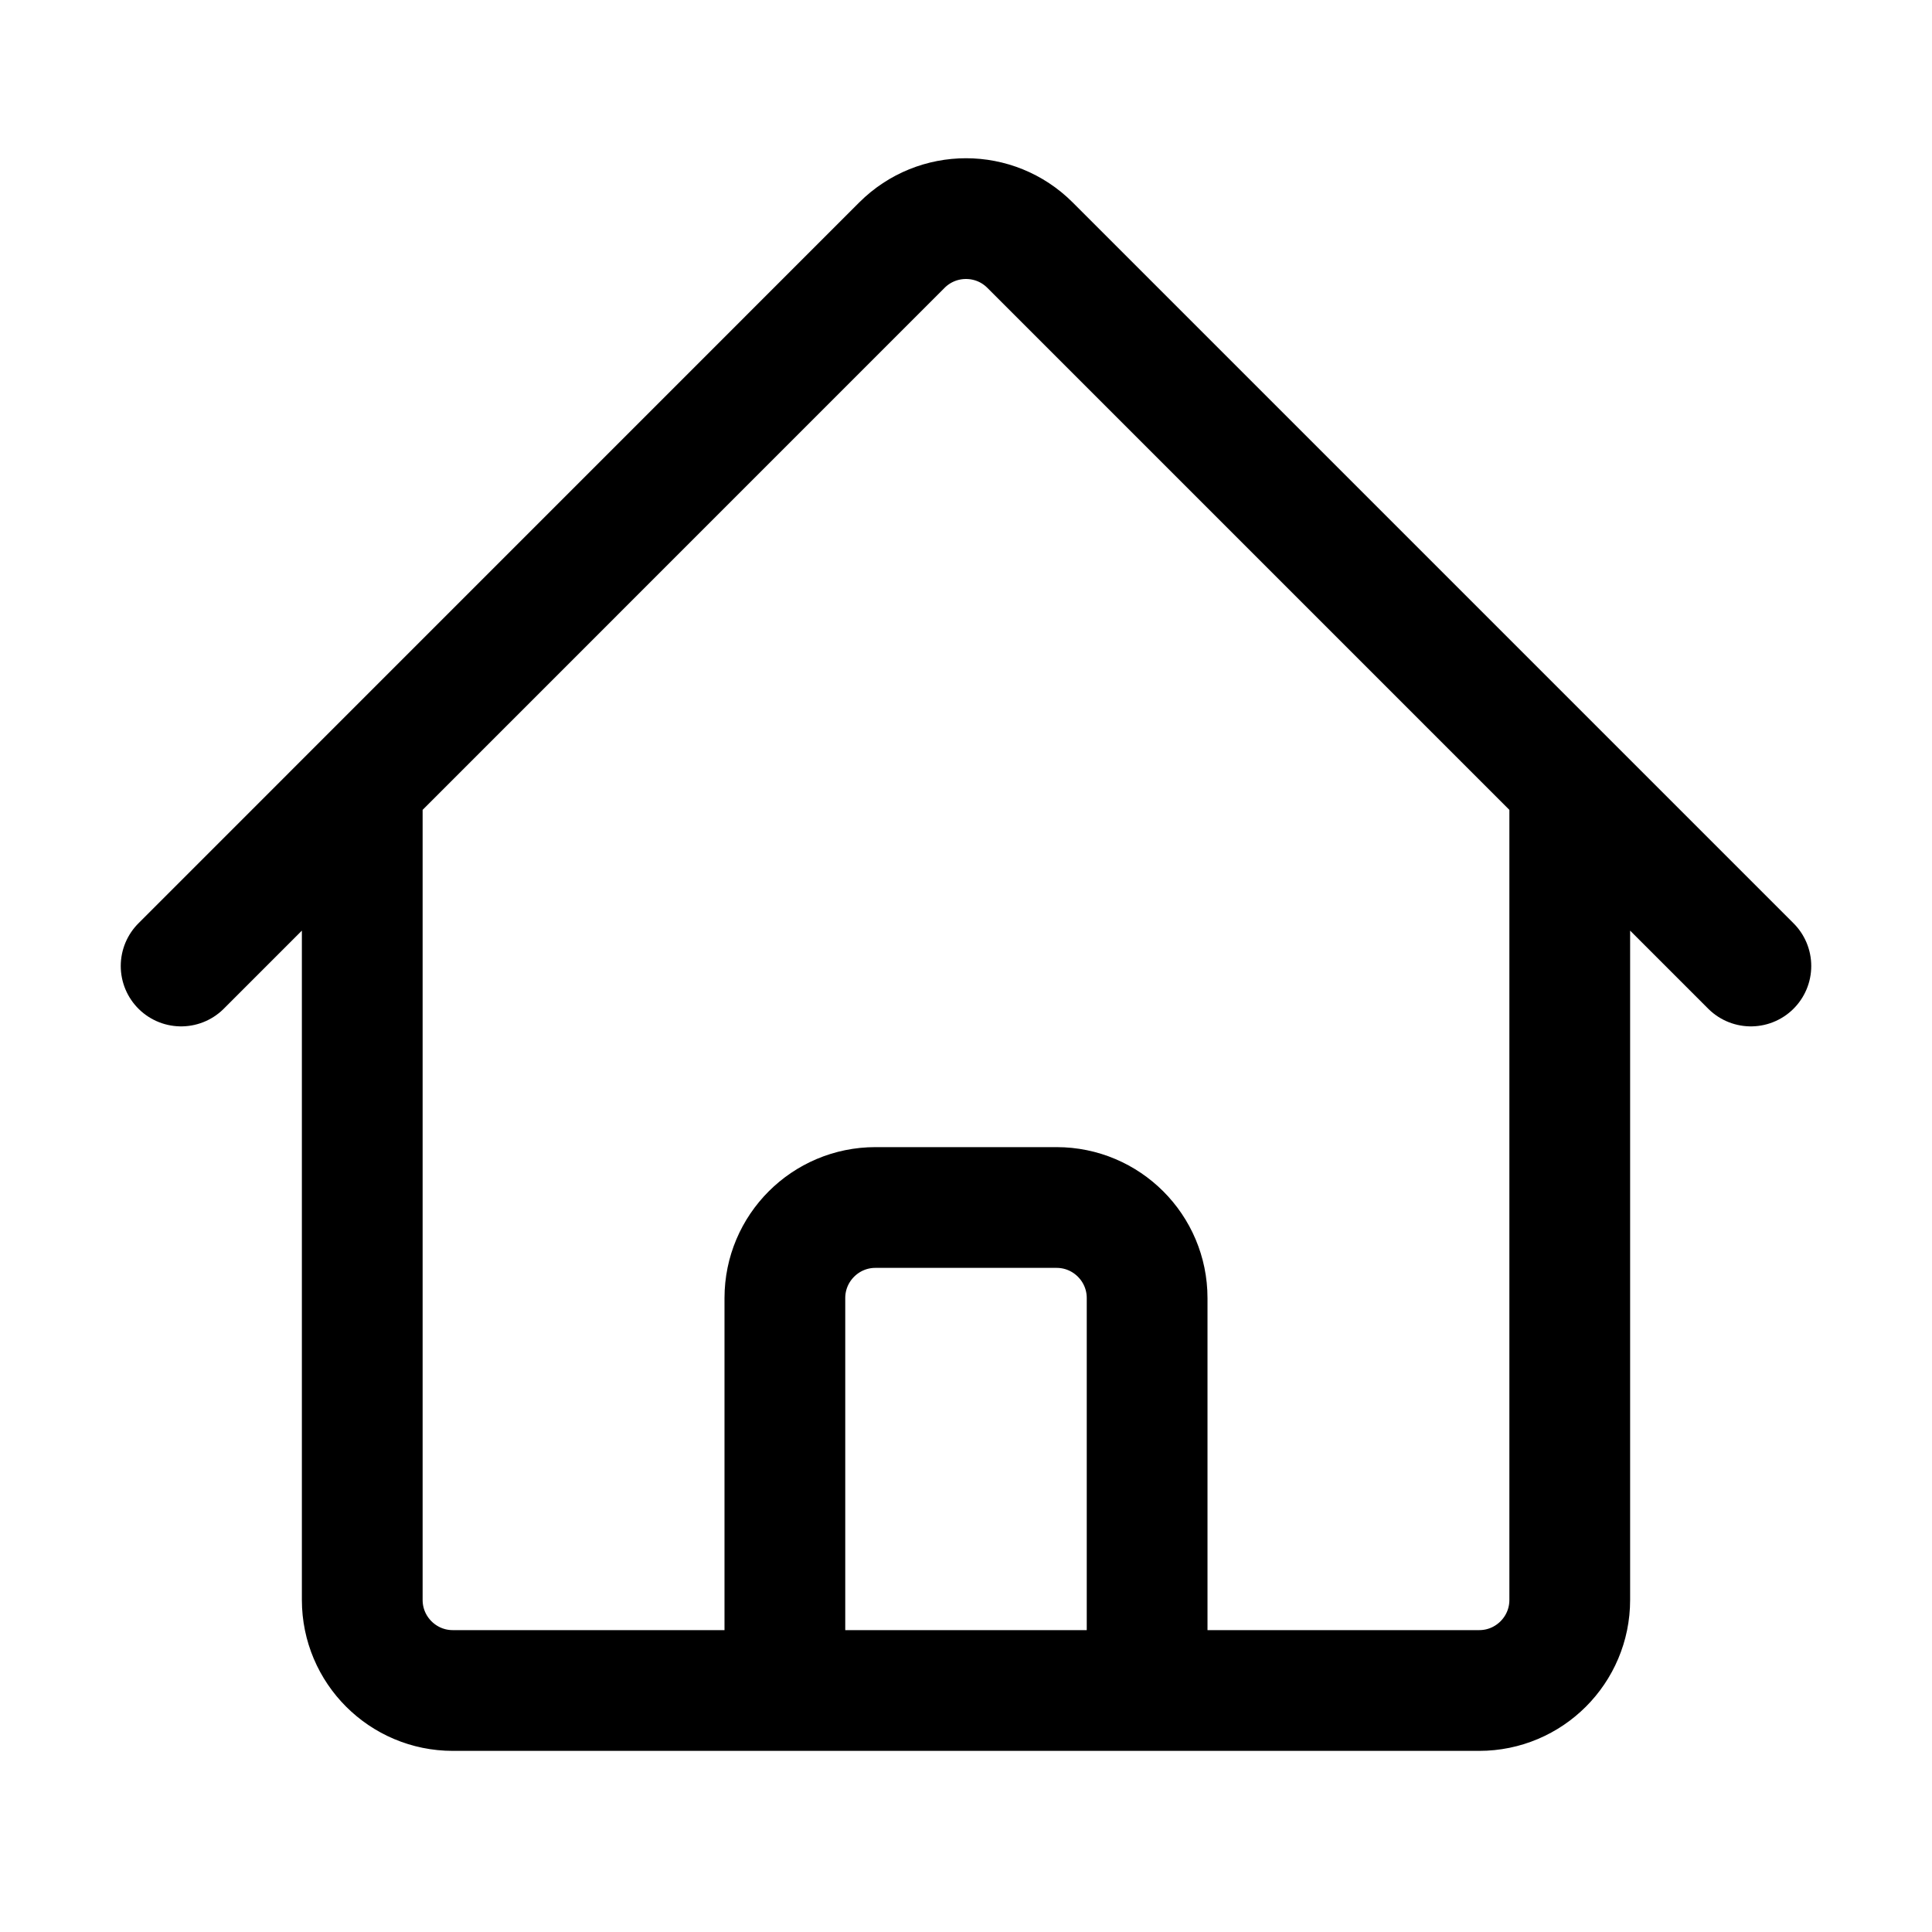
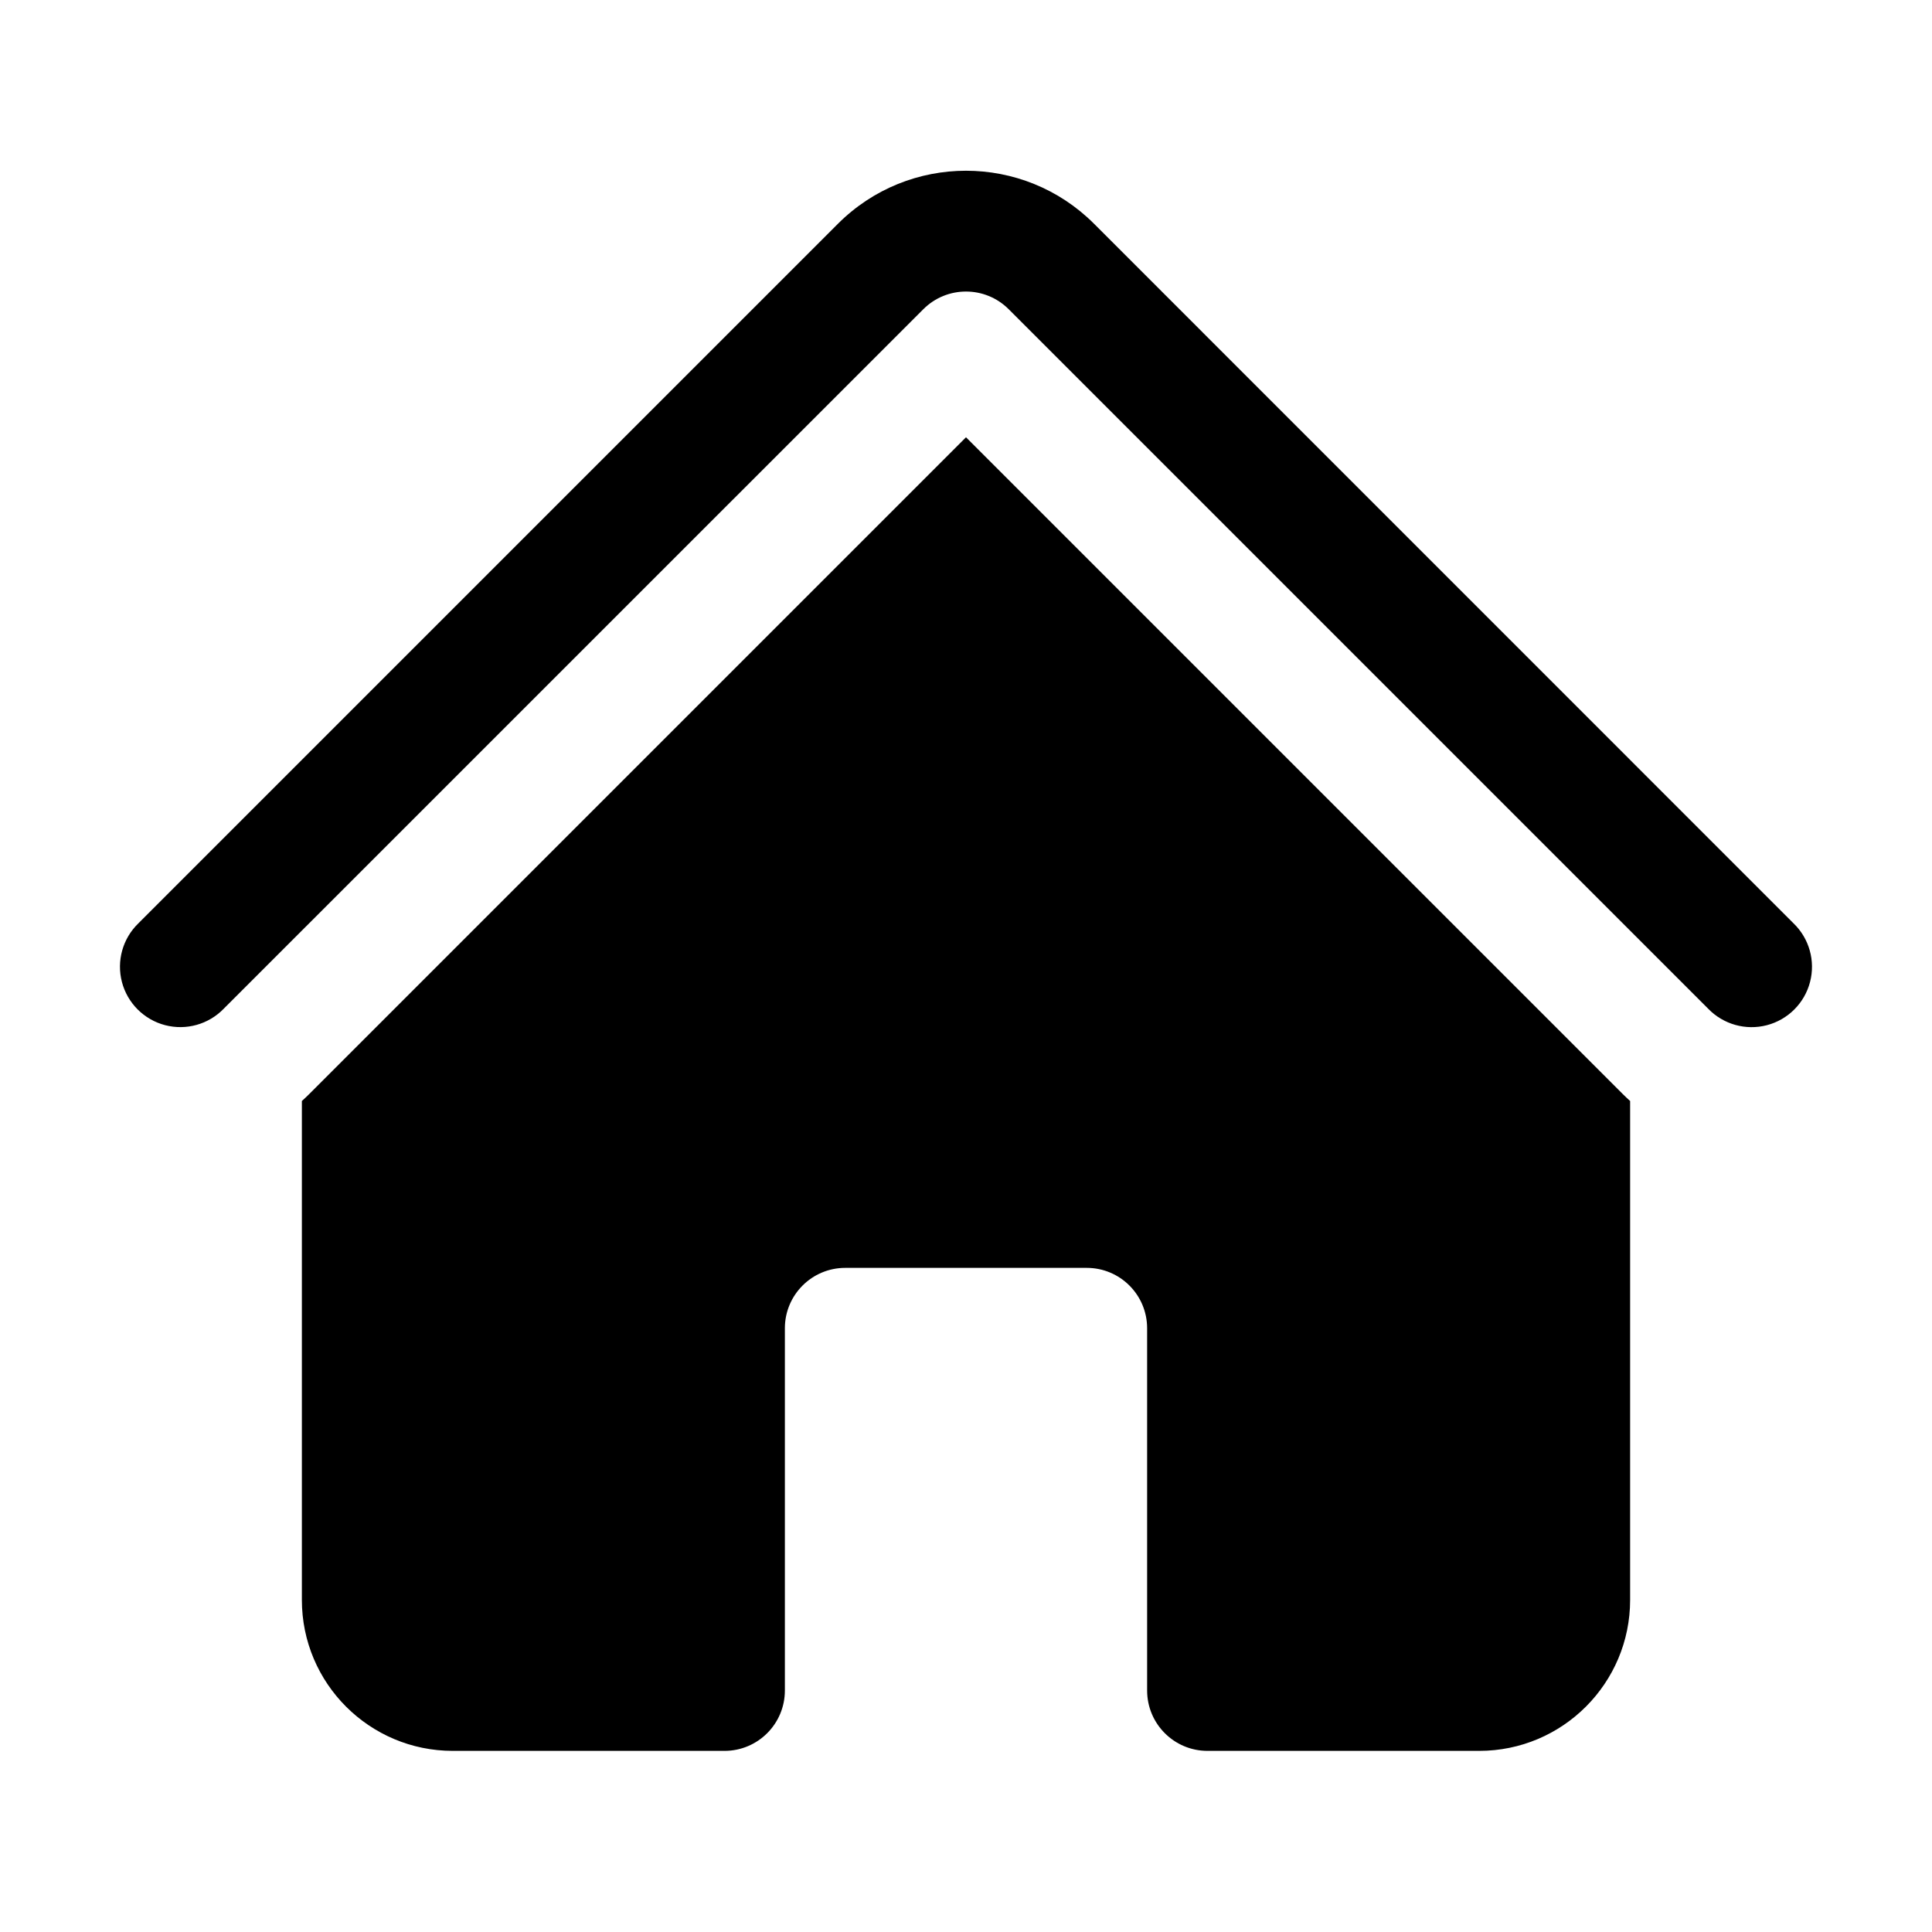
- <svg xmlns="http://www.w3.org/2000/svg" fill="none" viewBox="0 0 24 24" stroke-width="1.5" stroke="currentColor" class="w-6 h-6">
-   <path stroke-linecap="round" stroke-linejoin="round" d="m2.25 12 8.954-8.955c.44-.439 1.152-.439 1.591 0L21.75 12M4.5 9.75v10.125c0 .621.504 1.125 1.125 1.125H9.75v-4.875c0-.621.504-1.125 1.125-1.125h2.25c.621 0 1.125.504 1.125 1.125V21h4.125c.621 0 1.125-.504 1.125-1.125V9.75M8.25 21h8.25" />
+ <svg xmlns="http://www.w3.org/2000/svg" viewBox="0 0 24 24" fill="currentColor" class="w-6 h-6">
+   <path d="M11.47 3.841a.75.75 0 0 1 1.06 0l8.69 8.69a.75.75 0 1 0 1.06-1.061l-8.689-8.69a2.25 2.25 0 0 0-3.182 0l-8.69 8.69a.75.75 0 1 0 1.061 1.06l8.69-8.689Z" />
+   <path d="m12 5.432 8.159 8.159c.03.03.06.058.091.086v6.198c0 1.035-.84 1.875-1.875 1.875H15a.75.75 0 0 1-.75-.75v-4.5a.75.75 0 0 0-.75-.75h-3a.75.75 0 0 0-.75.75V21a.75.75 0 0 1-.75.75H5.625a1.875 1.875 0 0 1-1.875-1.875v-6.198a2.29 2.29 0 0 0 .091-.086L12 5.432Z" />
</svg>
